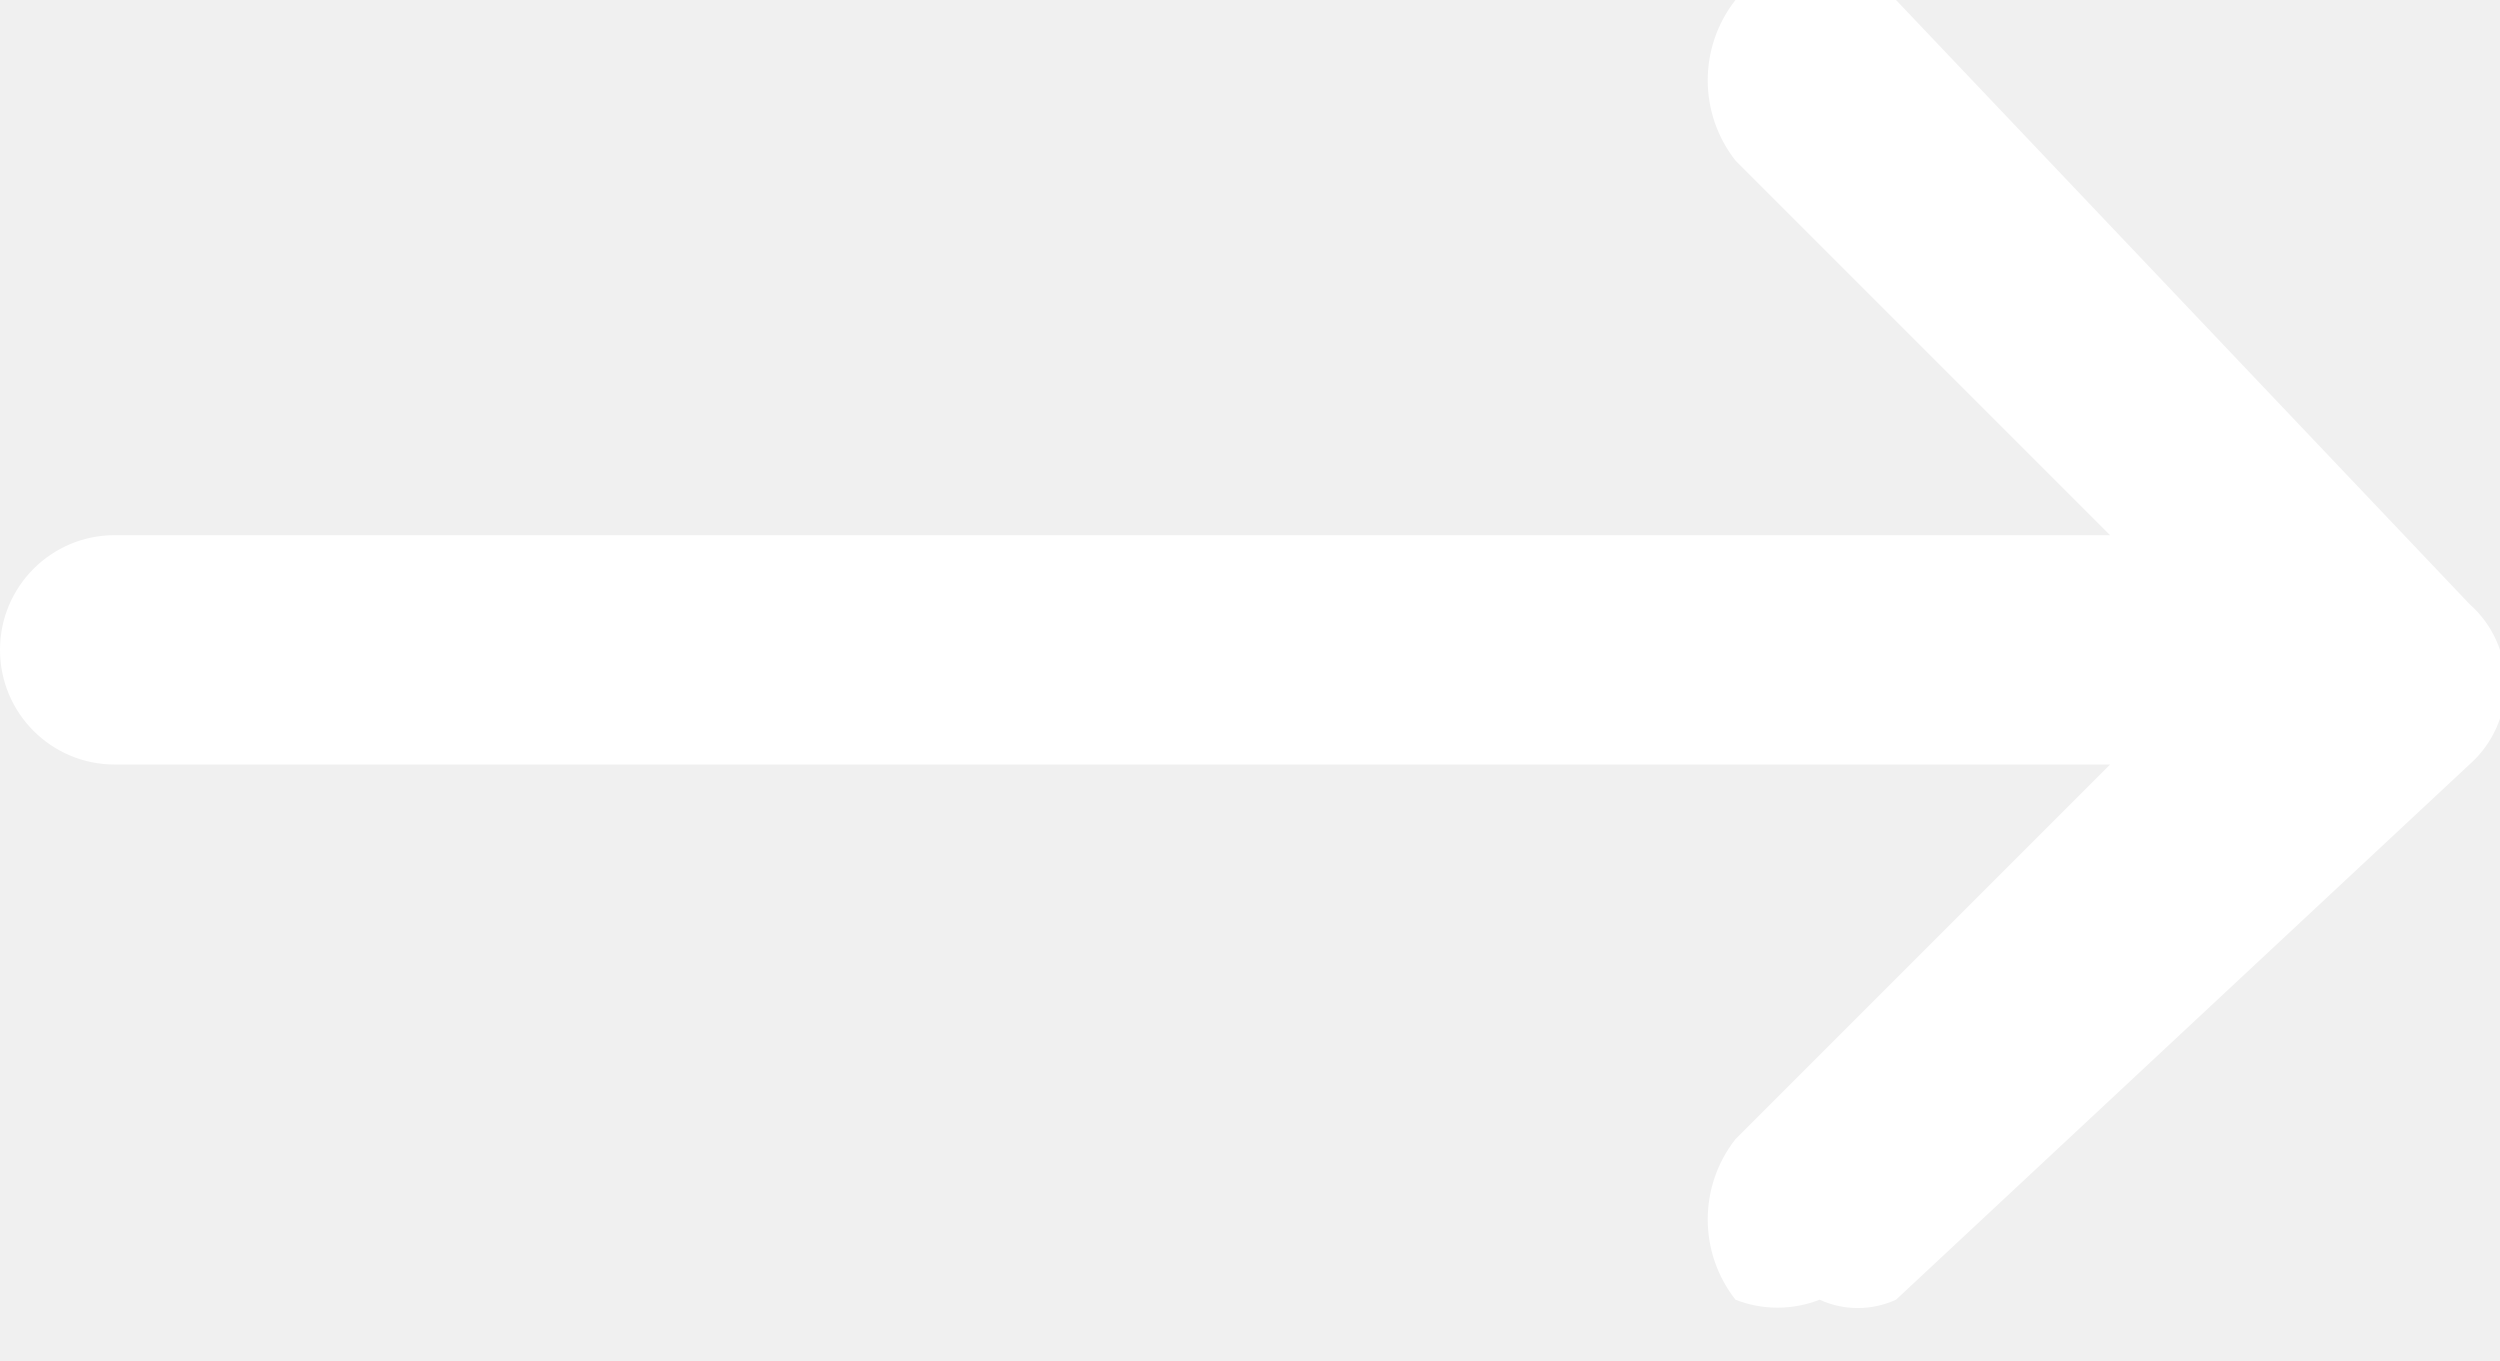
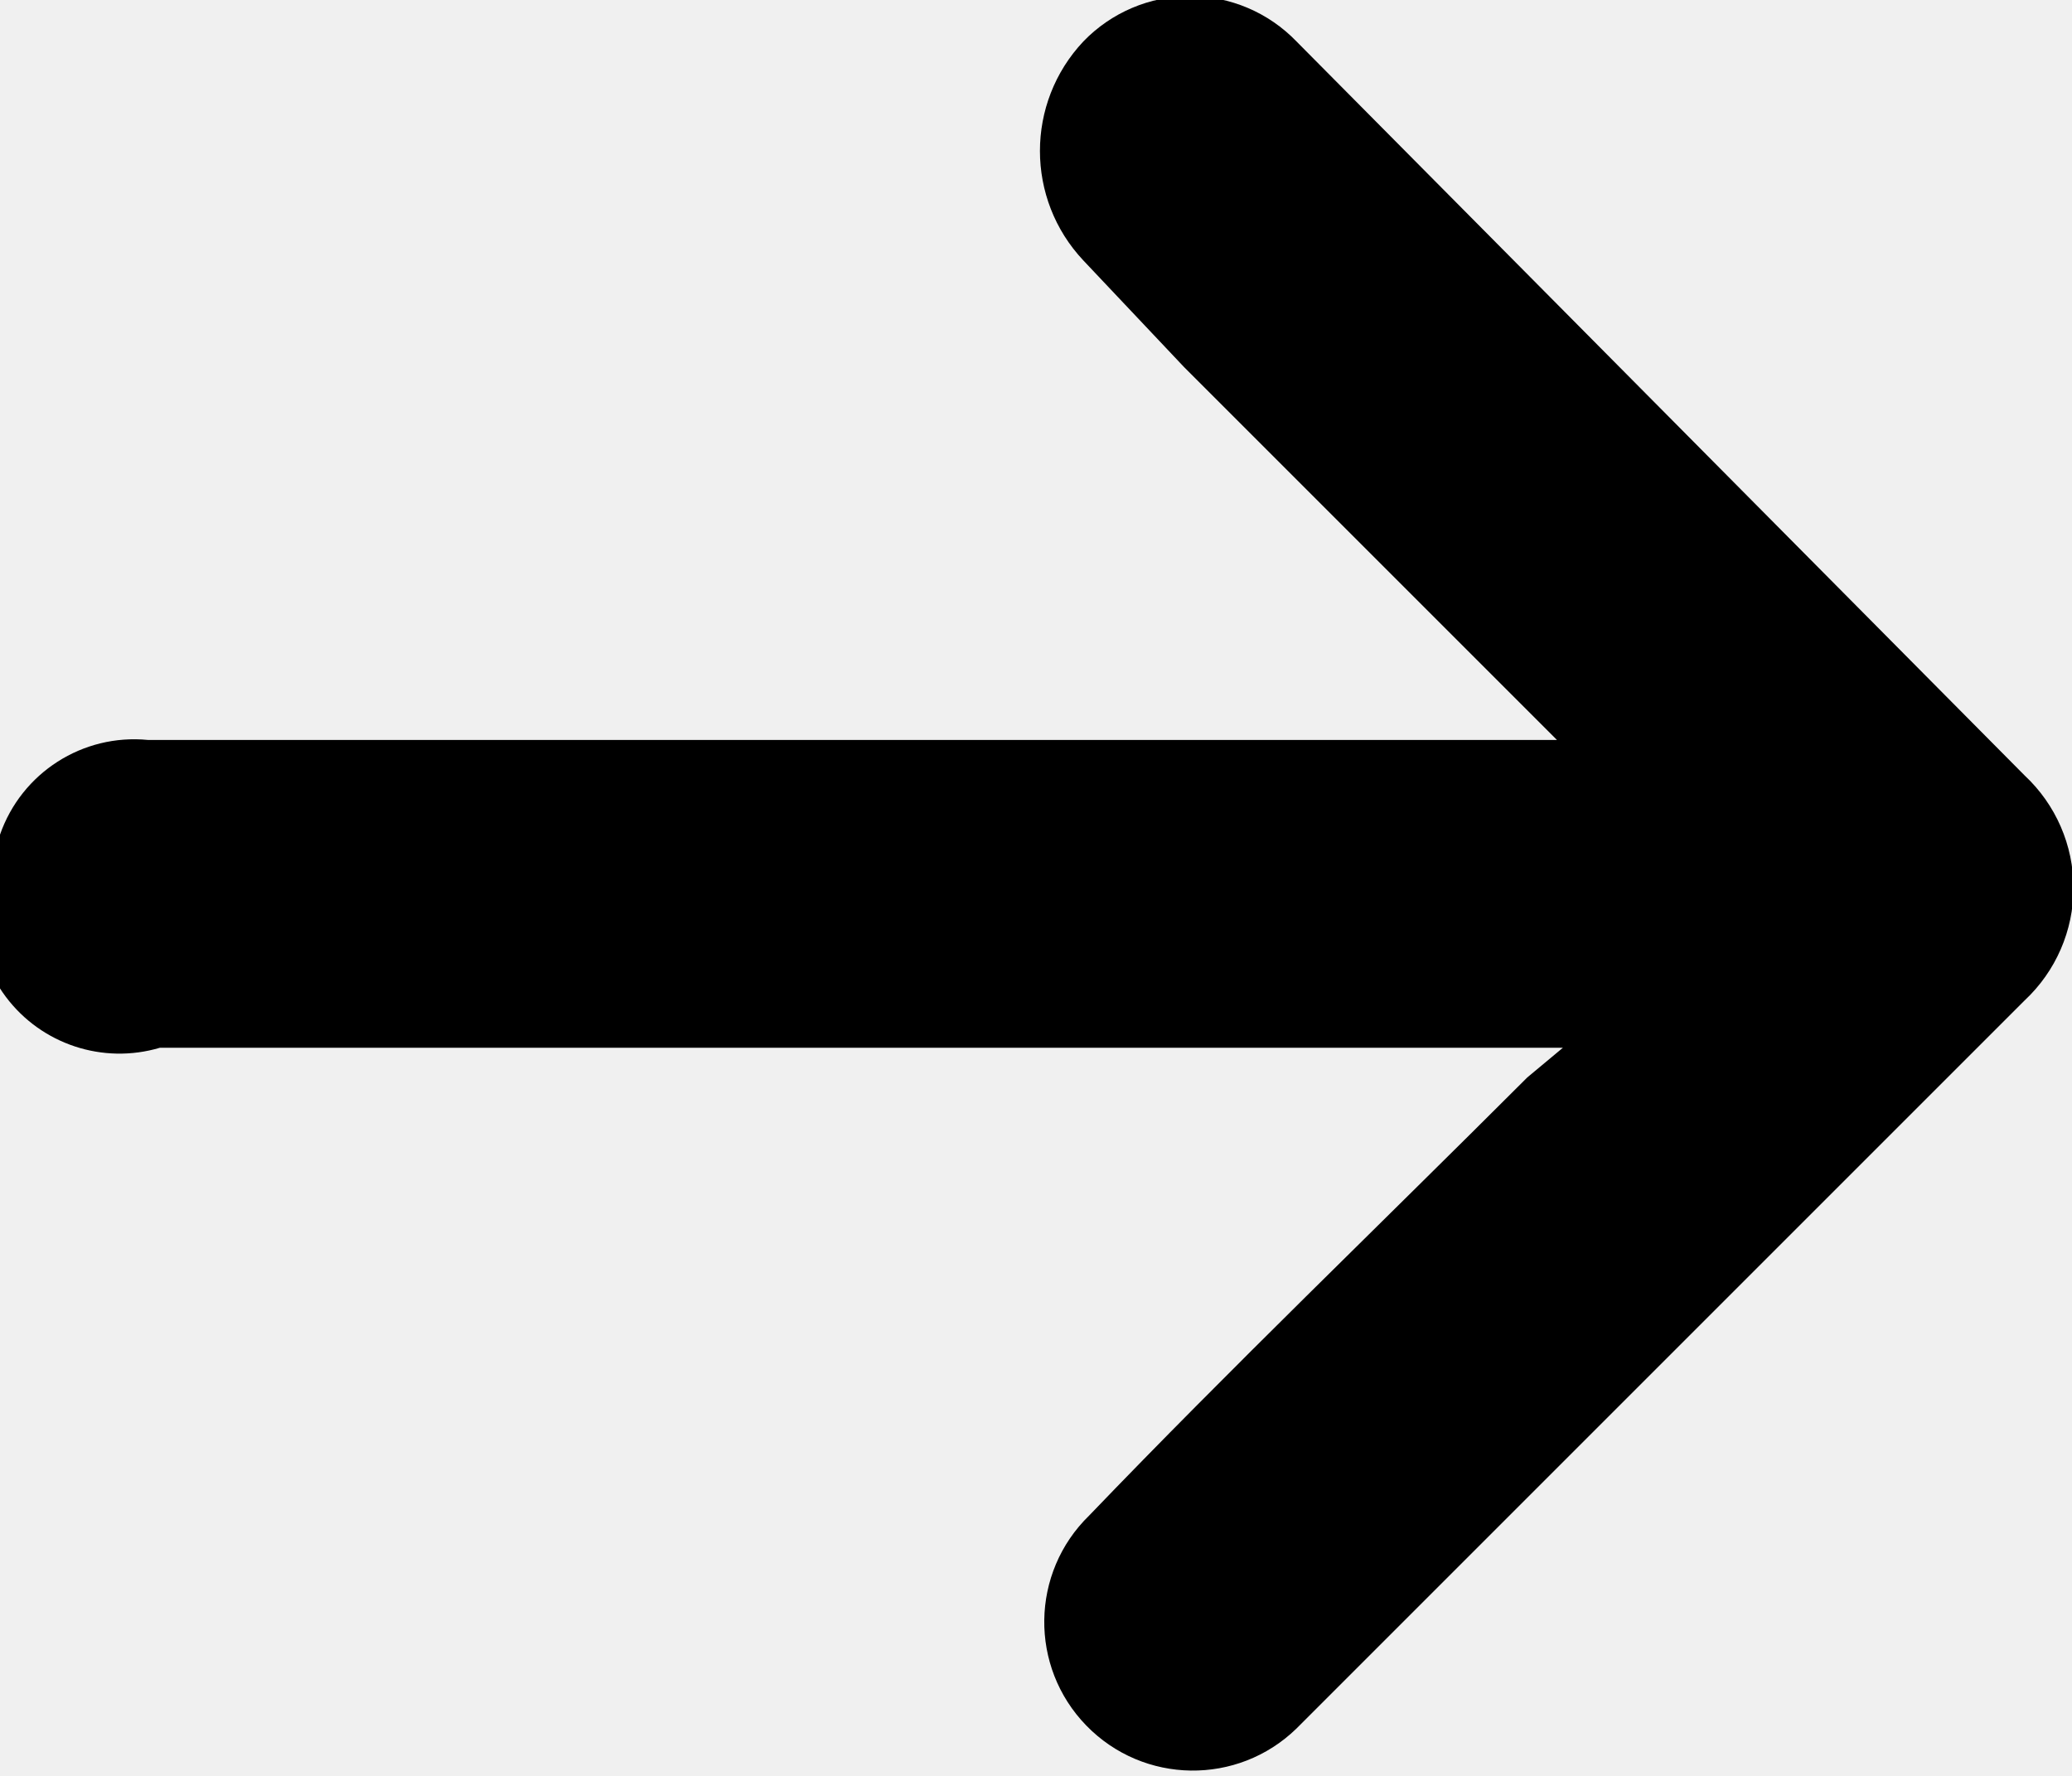
- <svg xmlns="http://www.w3.org/2000/svg" viewBox="0 0 3.27 1.78">
-   <defs>
-     <style>.cls-1{fill:#fff;}</style>
-   </defs>
+ <svg xmlns="http://www.w3.org/2000/svg" viewBox="0 0 3.5 3">
  <g id="Layer_2" data-name="Layer 2">
    <g id="Layer_1-2" data-name="Layer 1">
-       <path class="cls-1" d="M.15,1H2.76l-.49.49a.17.17,0,0,0,0,.21.15.15,0,0,0,.11,0,.12.12,0,0,0,.1,0L3.23,1a.14.14,0,0,0,0-.21L2.48,0a.17.17,0,0,0-.21,0,.17.17,0,0,0,0,.21l.49.49H.15a.15.15,0,0,0,0,.3Z" />
+       <path d="M2.63,1.25,2,.62,1.83.44a.27.27,0,0,1,0-.37.25.25,0,0,1,.36,0L3.42,1.31a.26.26,0,0,1,0,.38L2.19,2.92a.25.25,0,1,1-.35-.36c.24-.25.49-.49.74-.74l.06-.05v0H.27A.24.24,0,0,1,0,1.41a.24.24,0,0,1,.25-.16H2.63Z" />
    </g>
  </g>
</svg>
